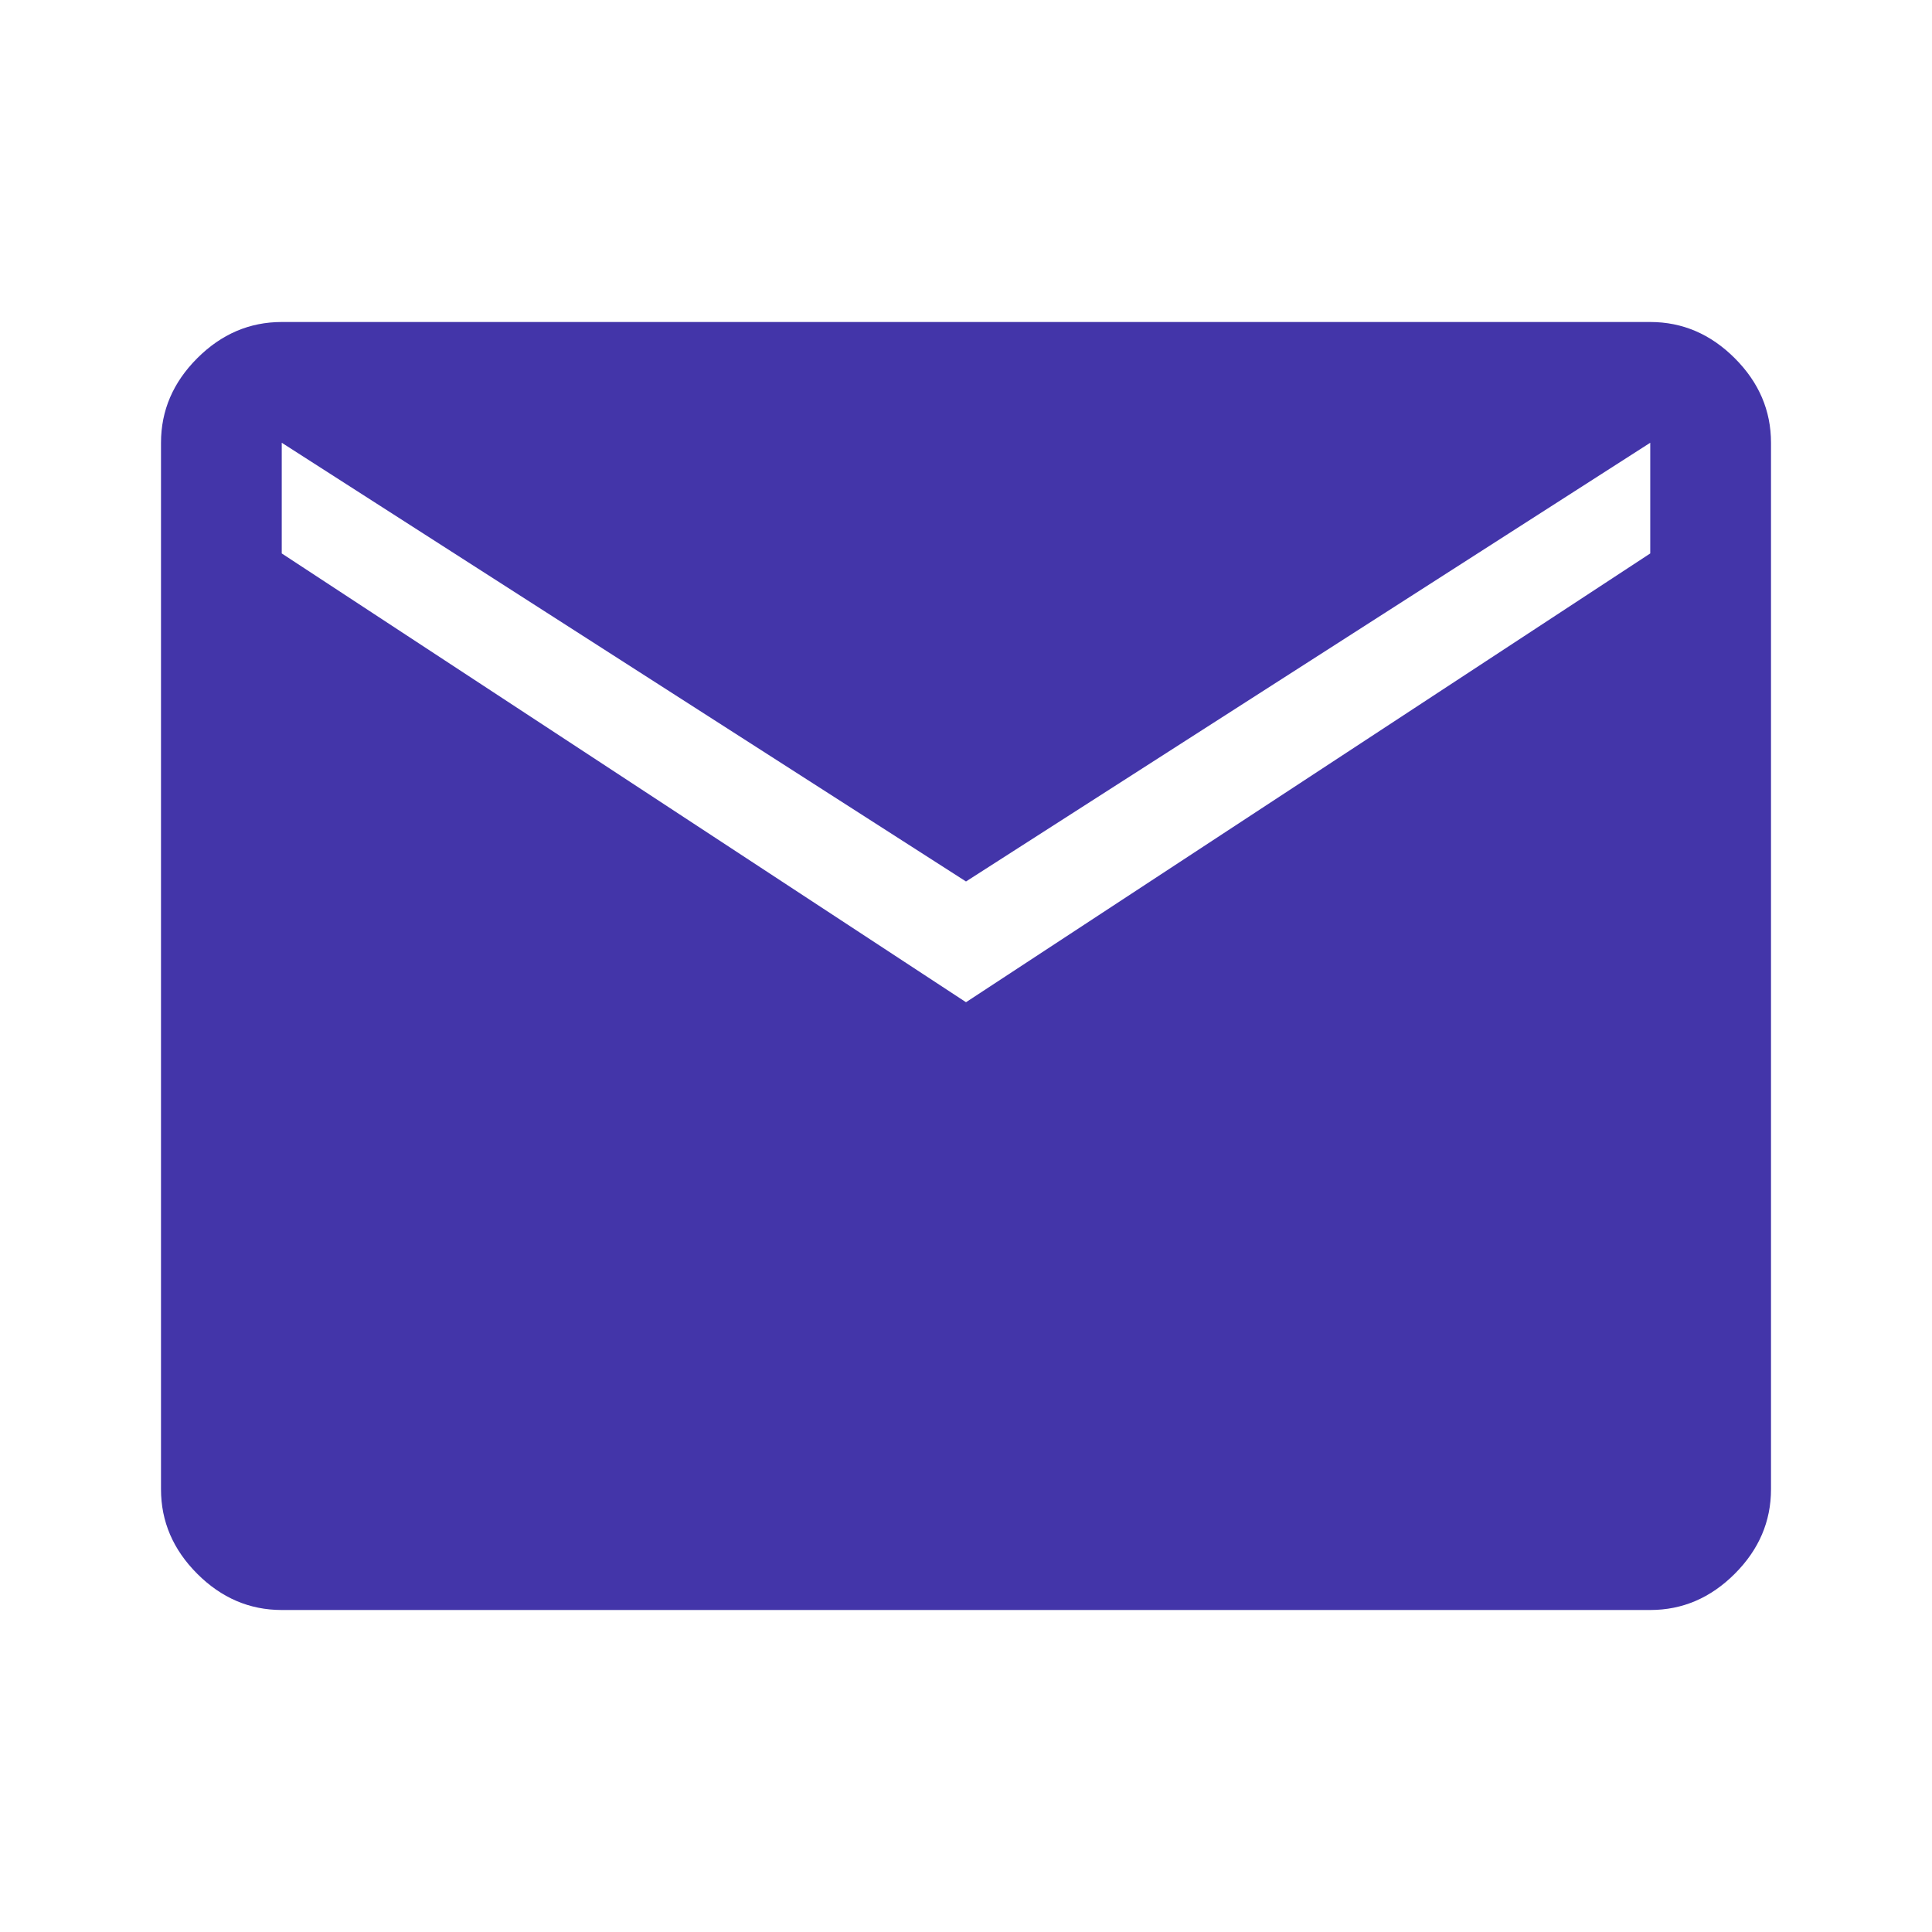
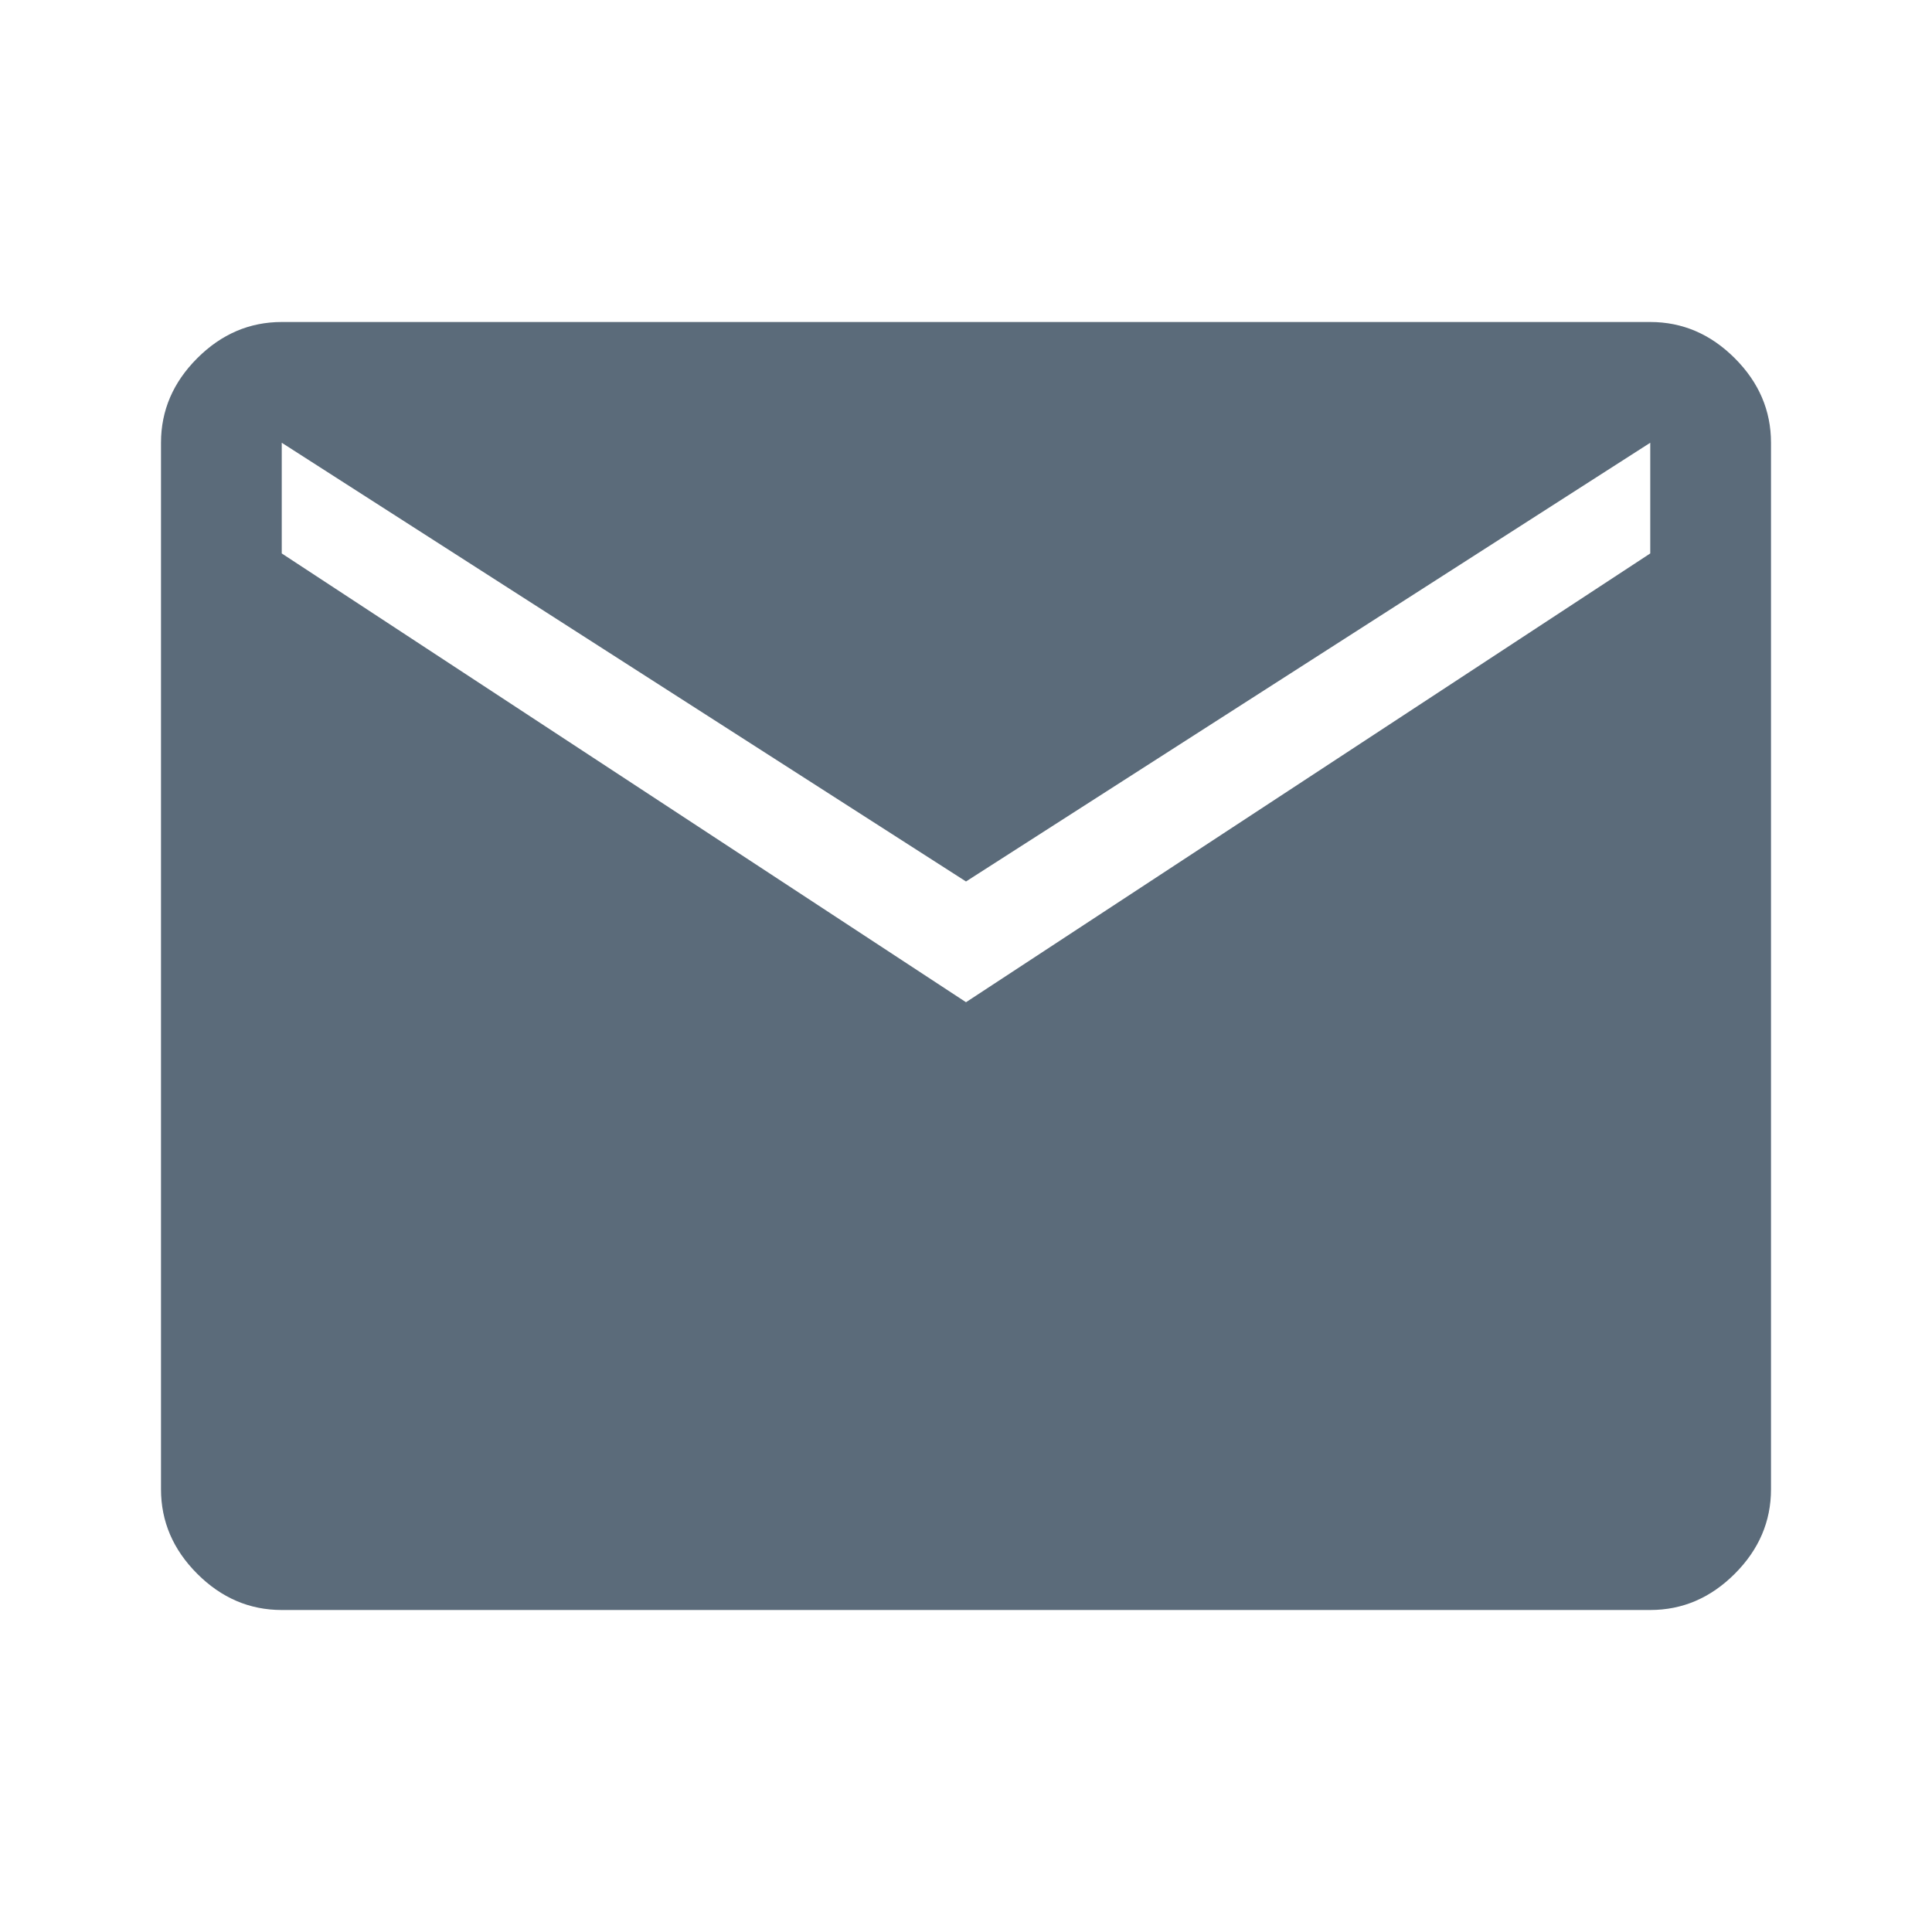
- <svg xmlns="http://www.w3.org/2000/svg" fill="rgb(67, 53, 169)" height="48" width="48">
+ <svg xmlns="http://www.w3.org/2000/svg" fill="#5b6b7a" height="48" width="48">
  <path d="M7 40Q5.8 40 4.9 39.1Q4 38.2 4 37V11Q4 9.8 4.9 8.9Q5.8 8 7 8H41Q42.2 8 43.1 8.9Q44 9.8 44 11V37Q44 38.2 43.1 39.1Q42.2 40 41 40ZM24 24.9 41 13.75V11L24 21.9L7 11V13.75Z" />
</svg>
